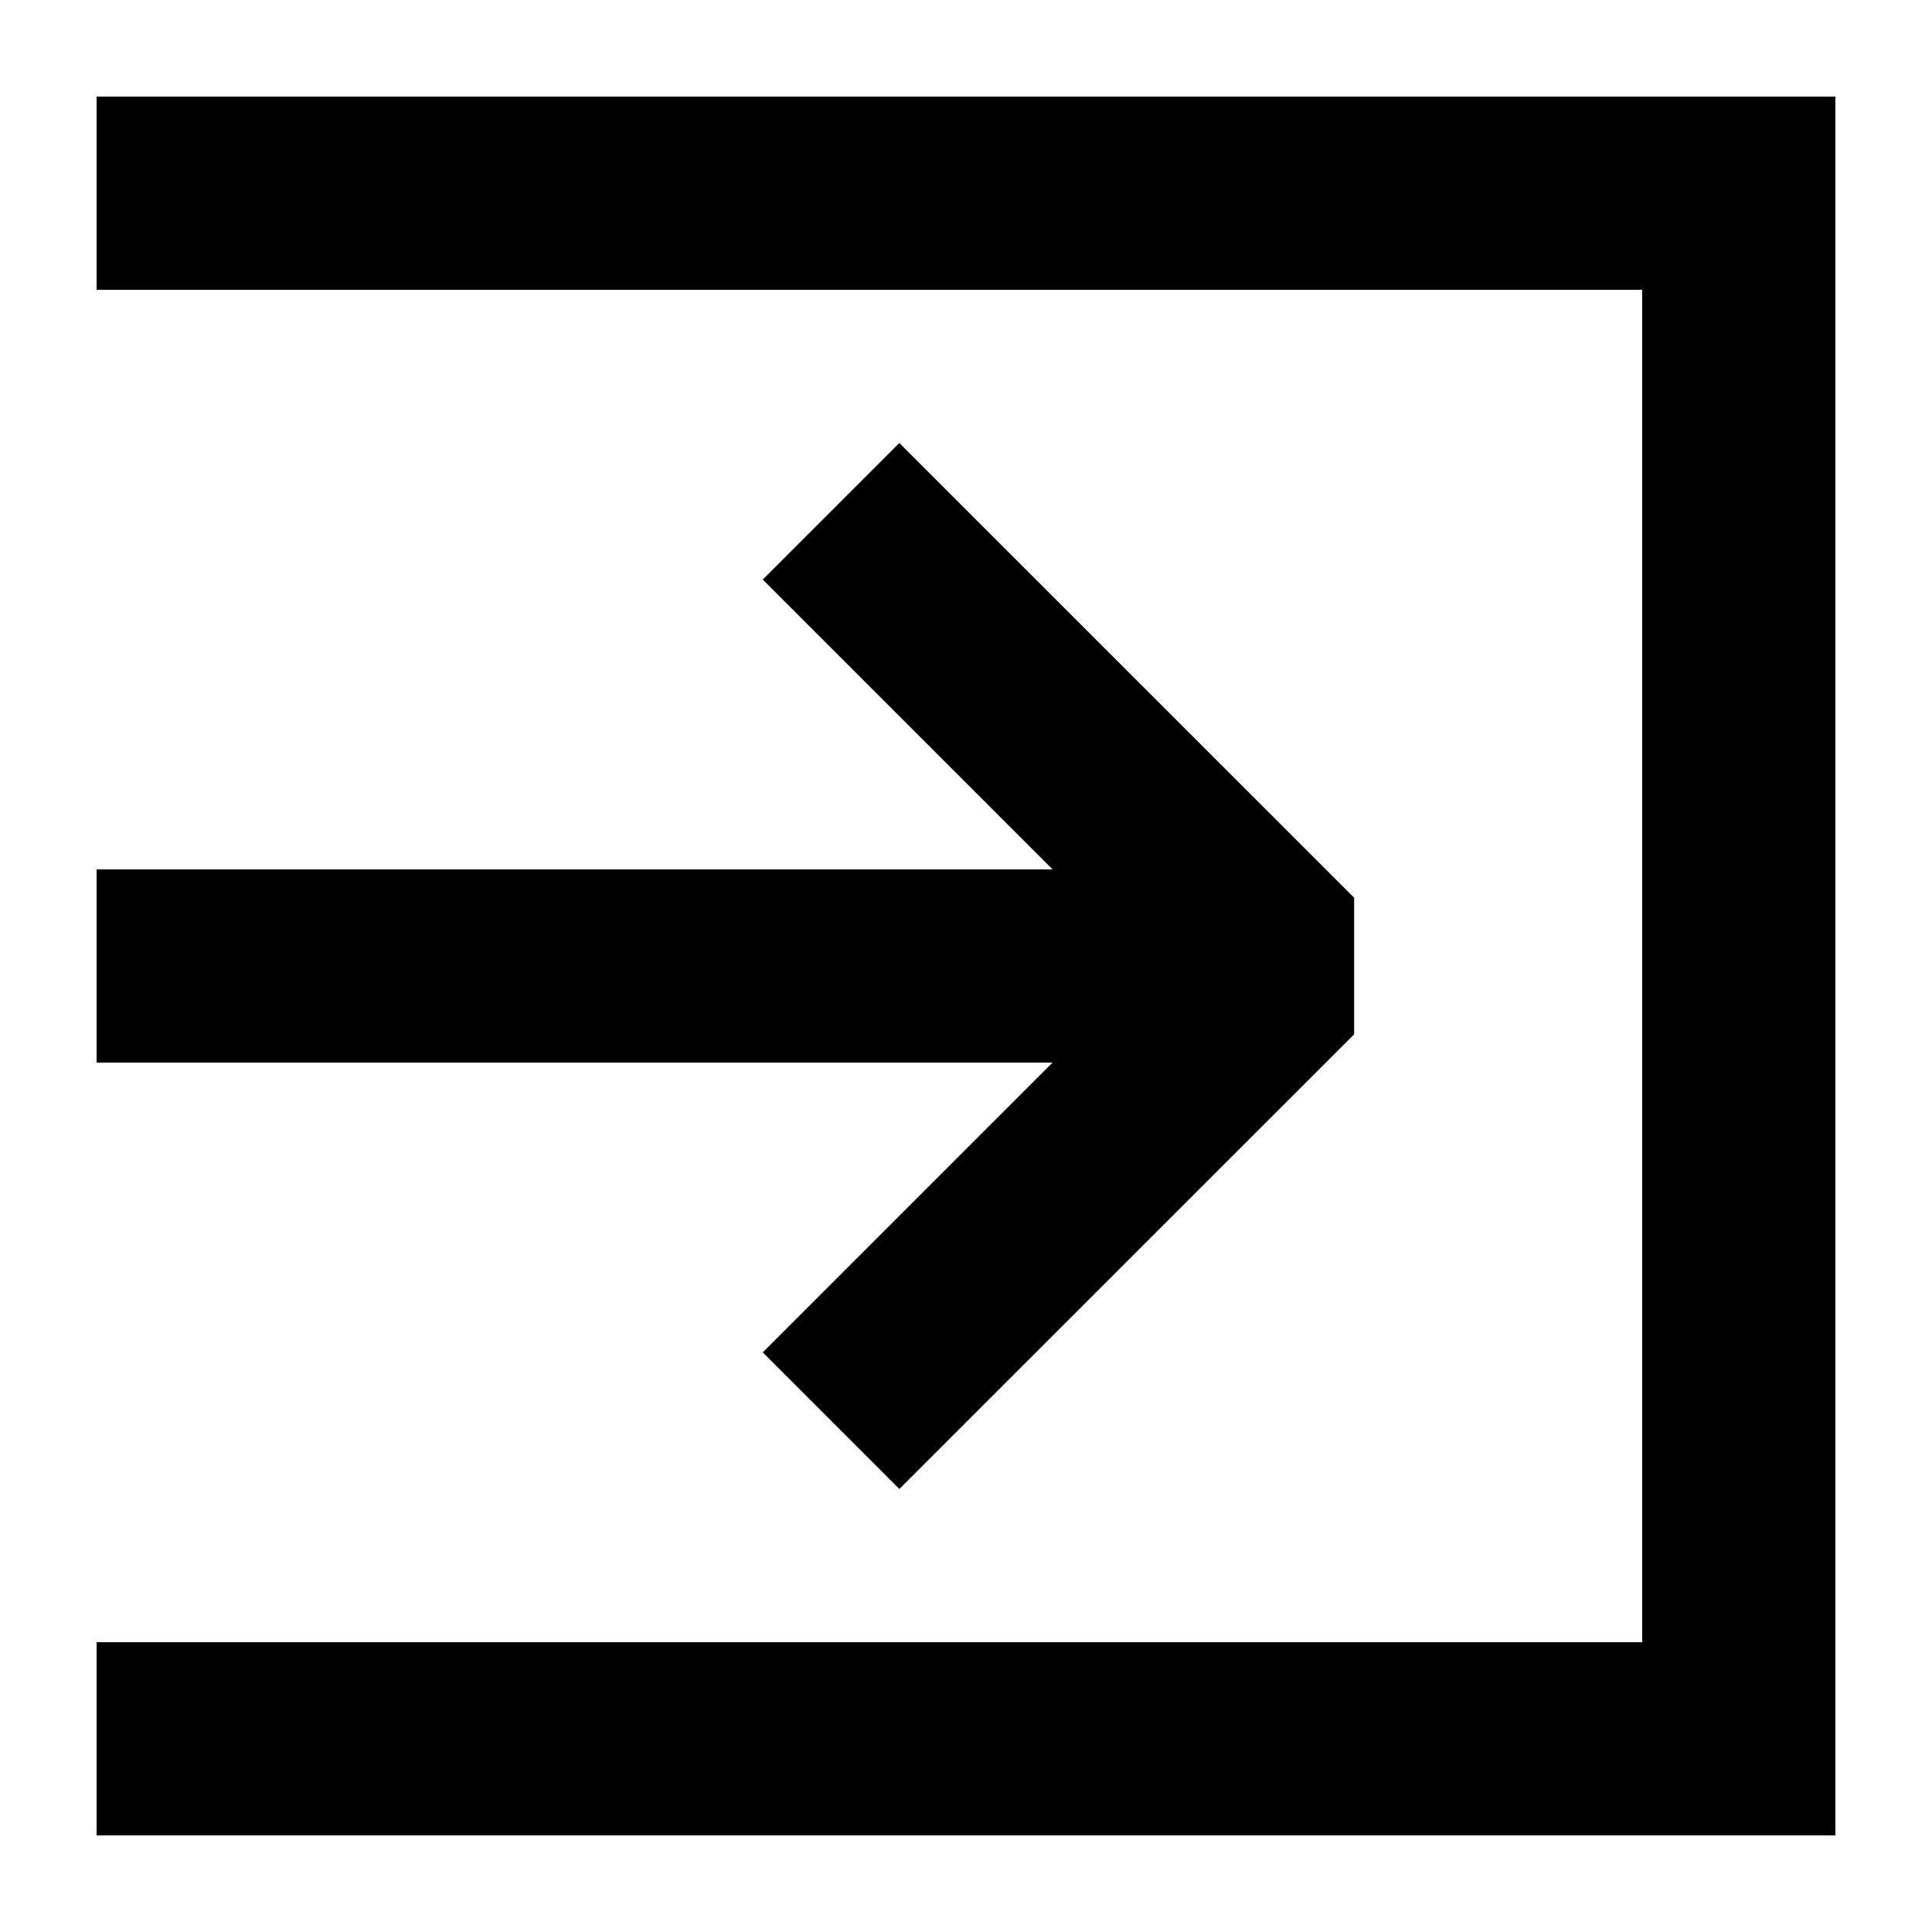
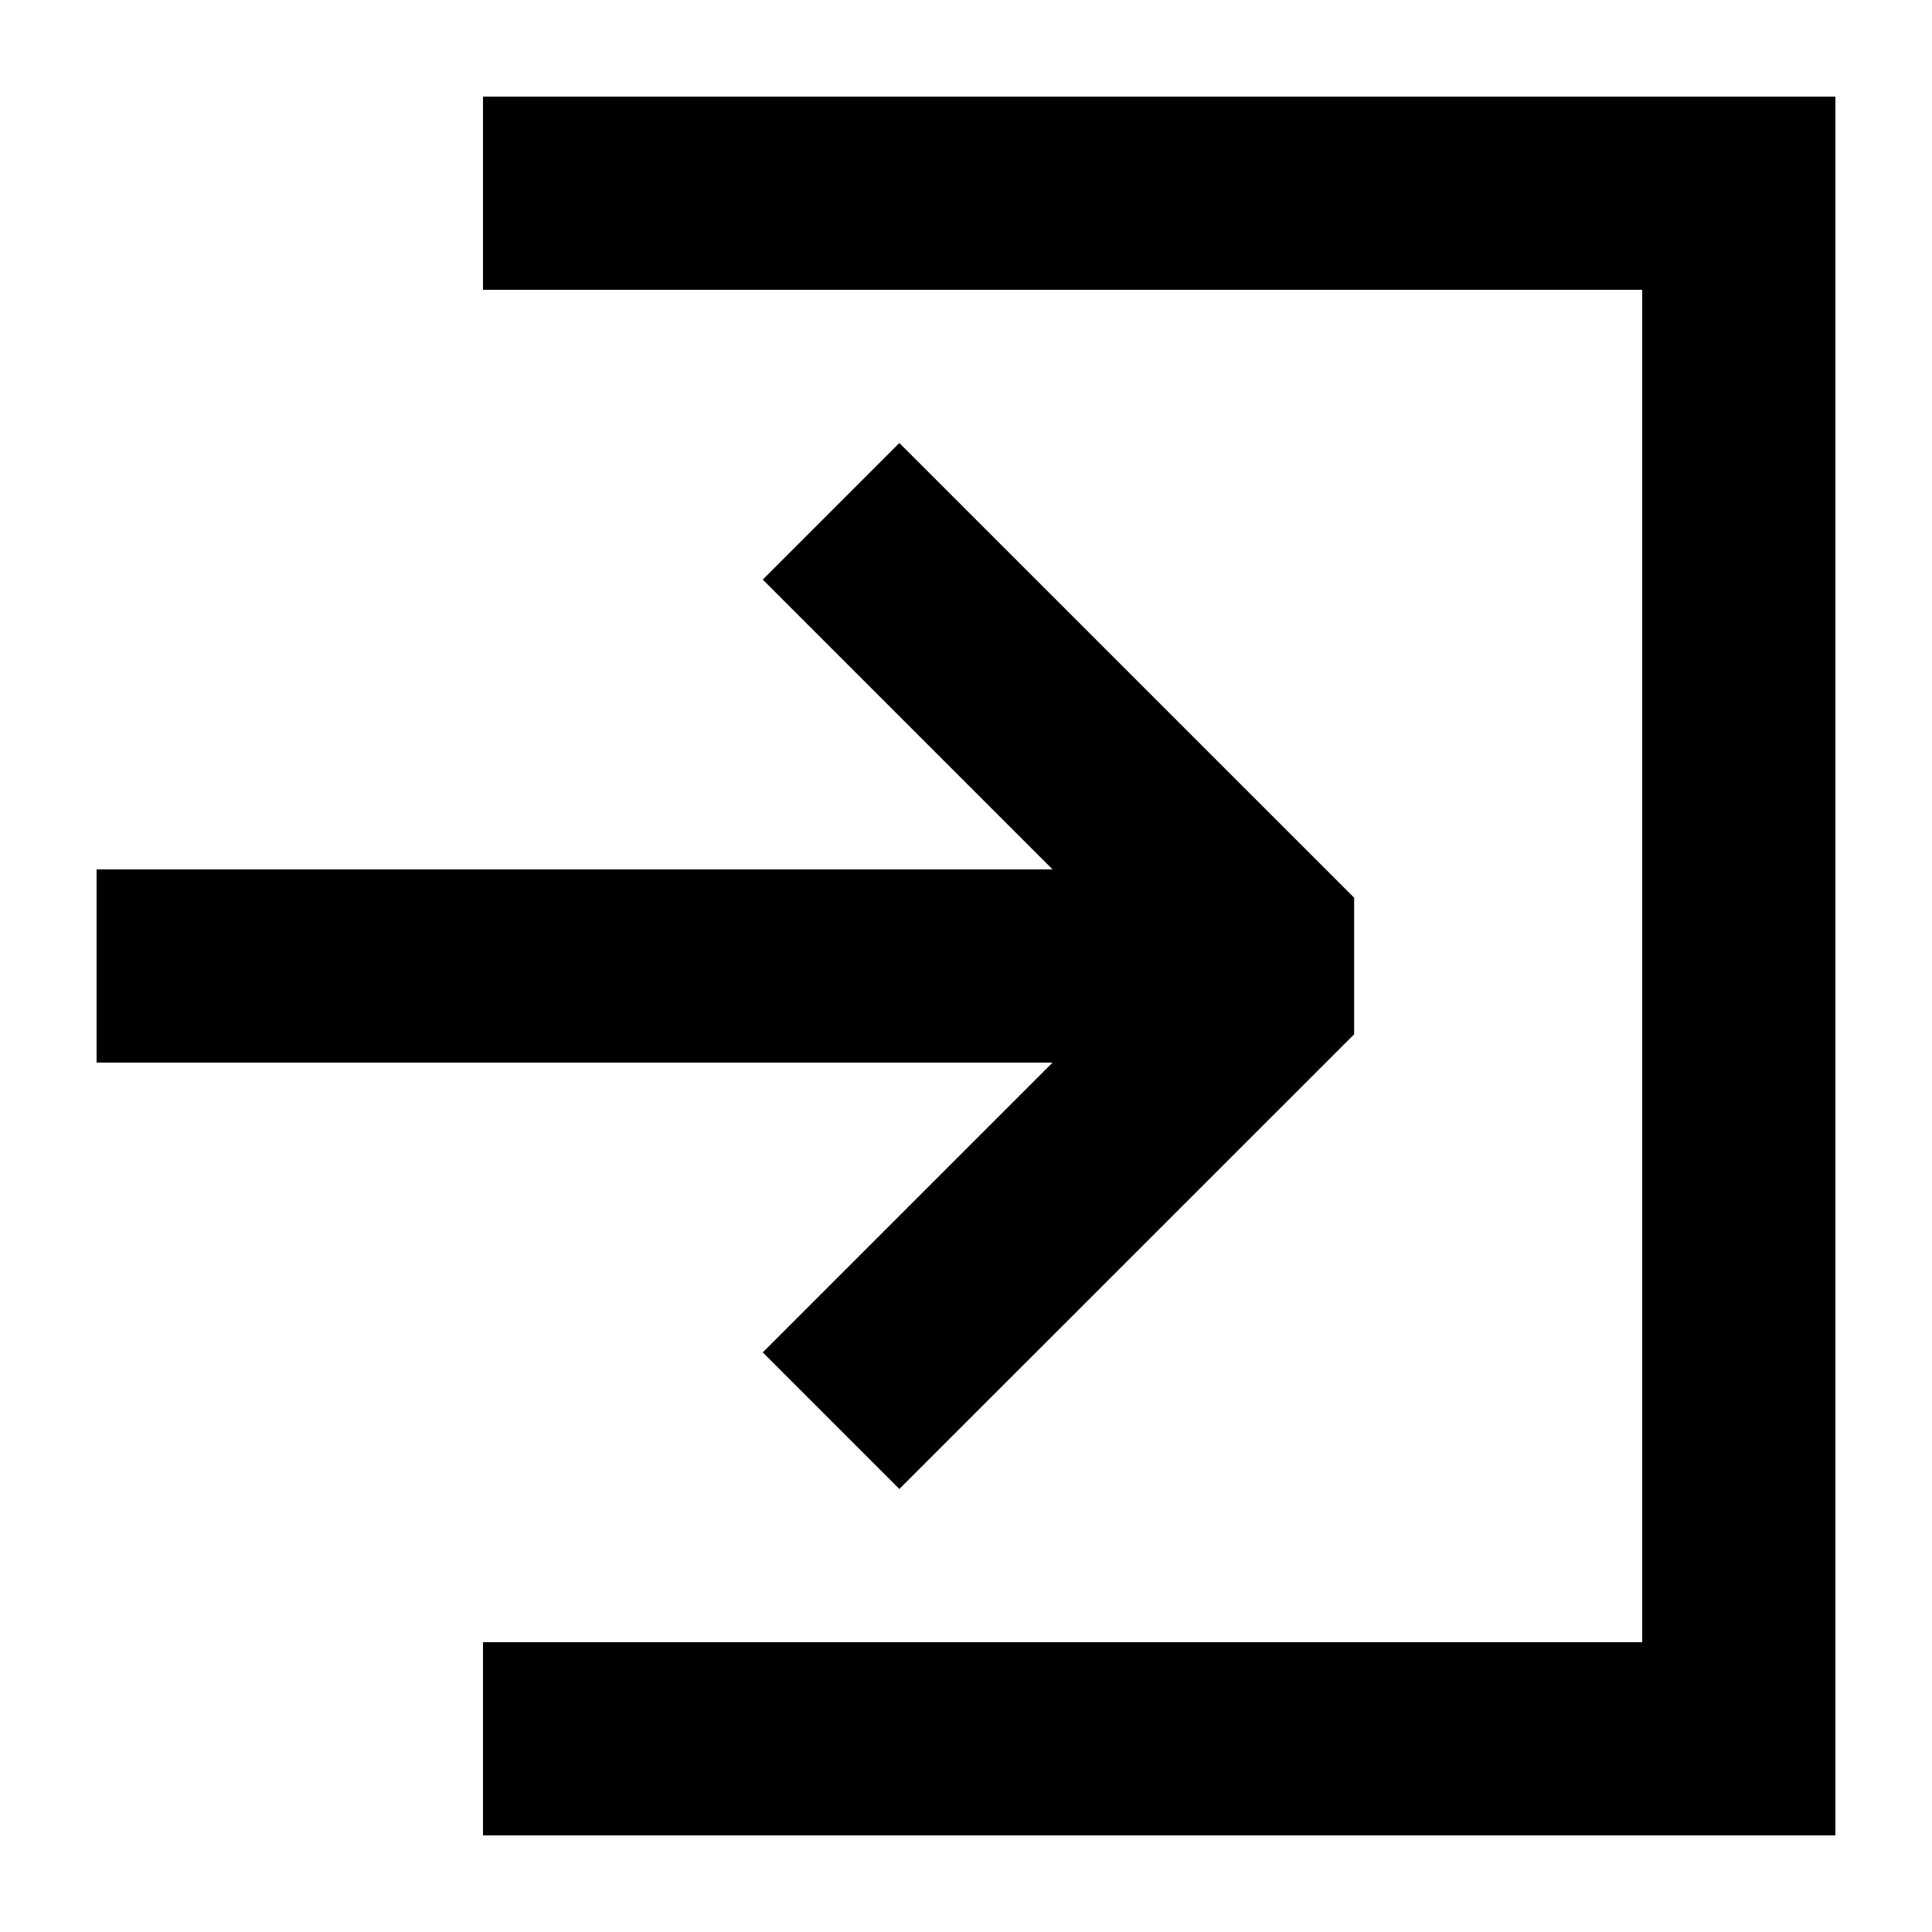
<svg xmlns="http://www.w3.org/2000/svg" width="20" height="20" viewBox="0 0 20 20">
-   <path d="M19 19H1v-2h16V3H1V1h18z" />
+   <path d="M19 19H5v-2h12V3H5V1h14z" />
  <path d="M14.018 9.293v1.414L9.31 15.414 7.896 14l3-3H1V9h9.896l-3-3L9.31 4.586z" />
</svg>
